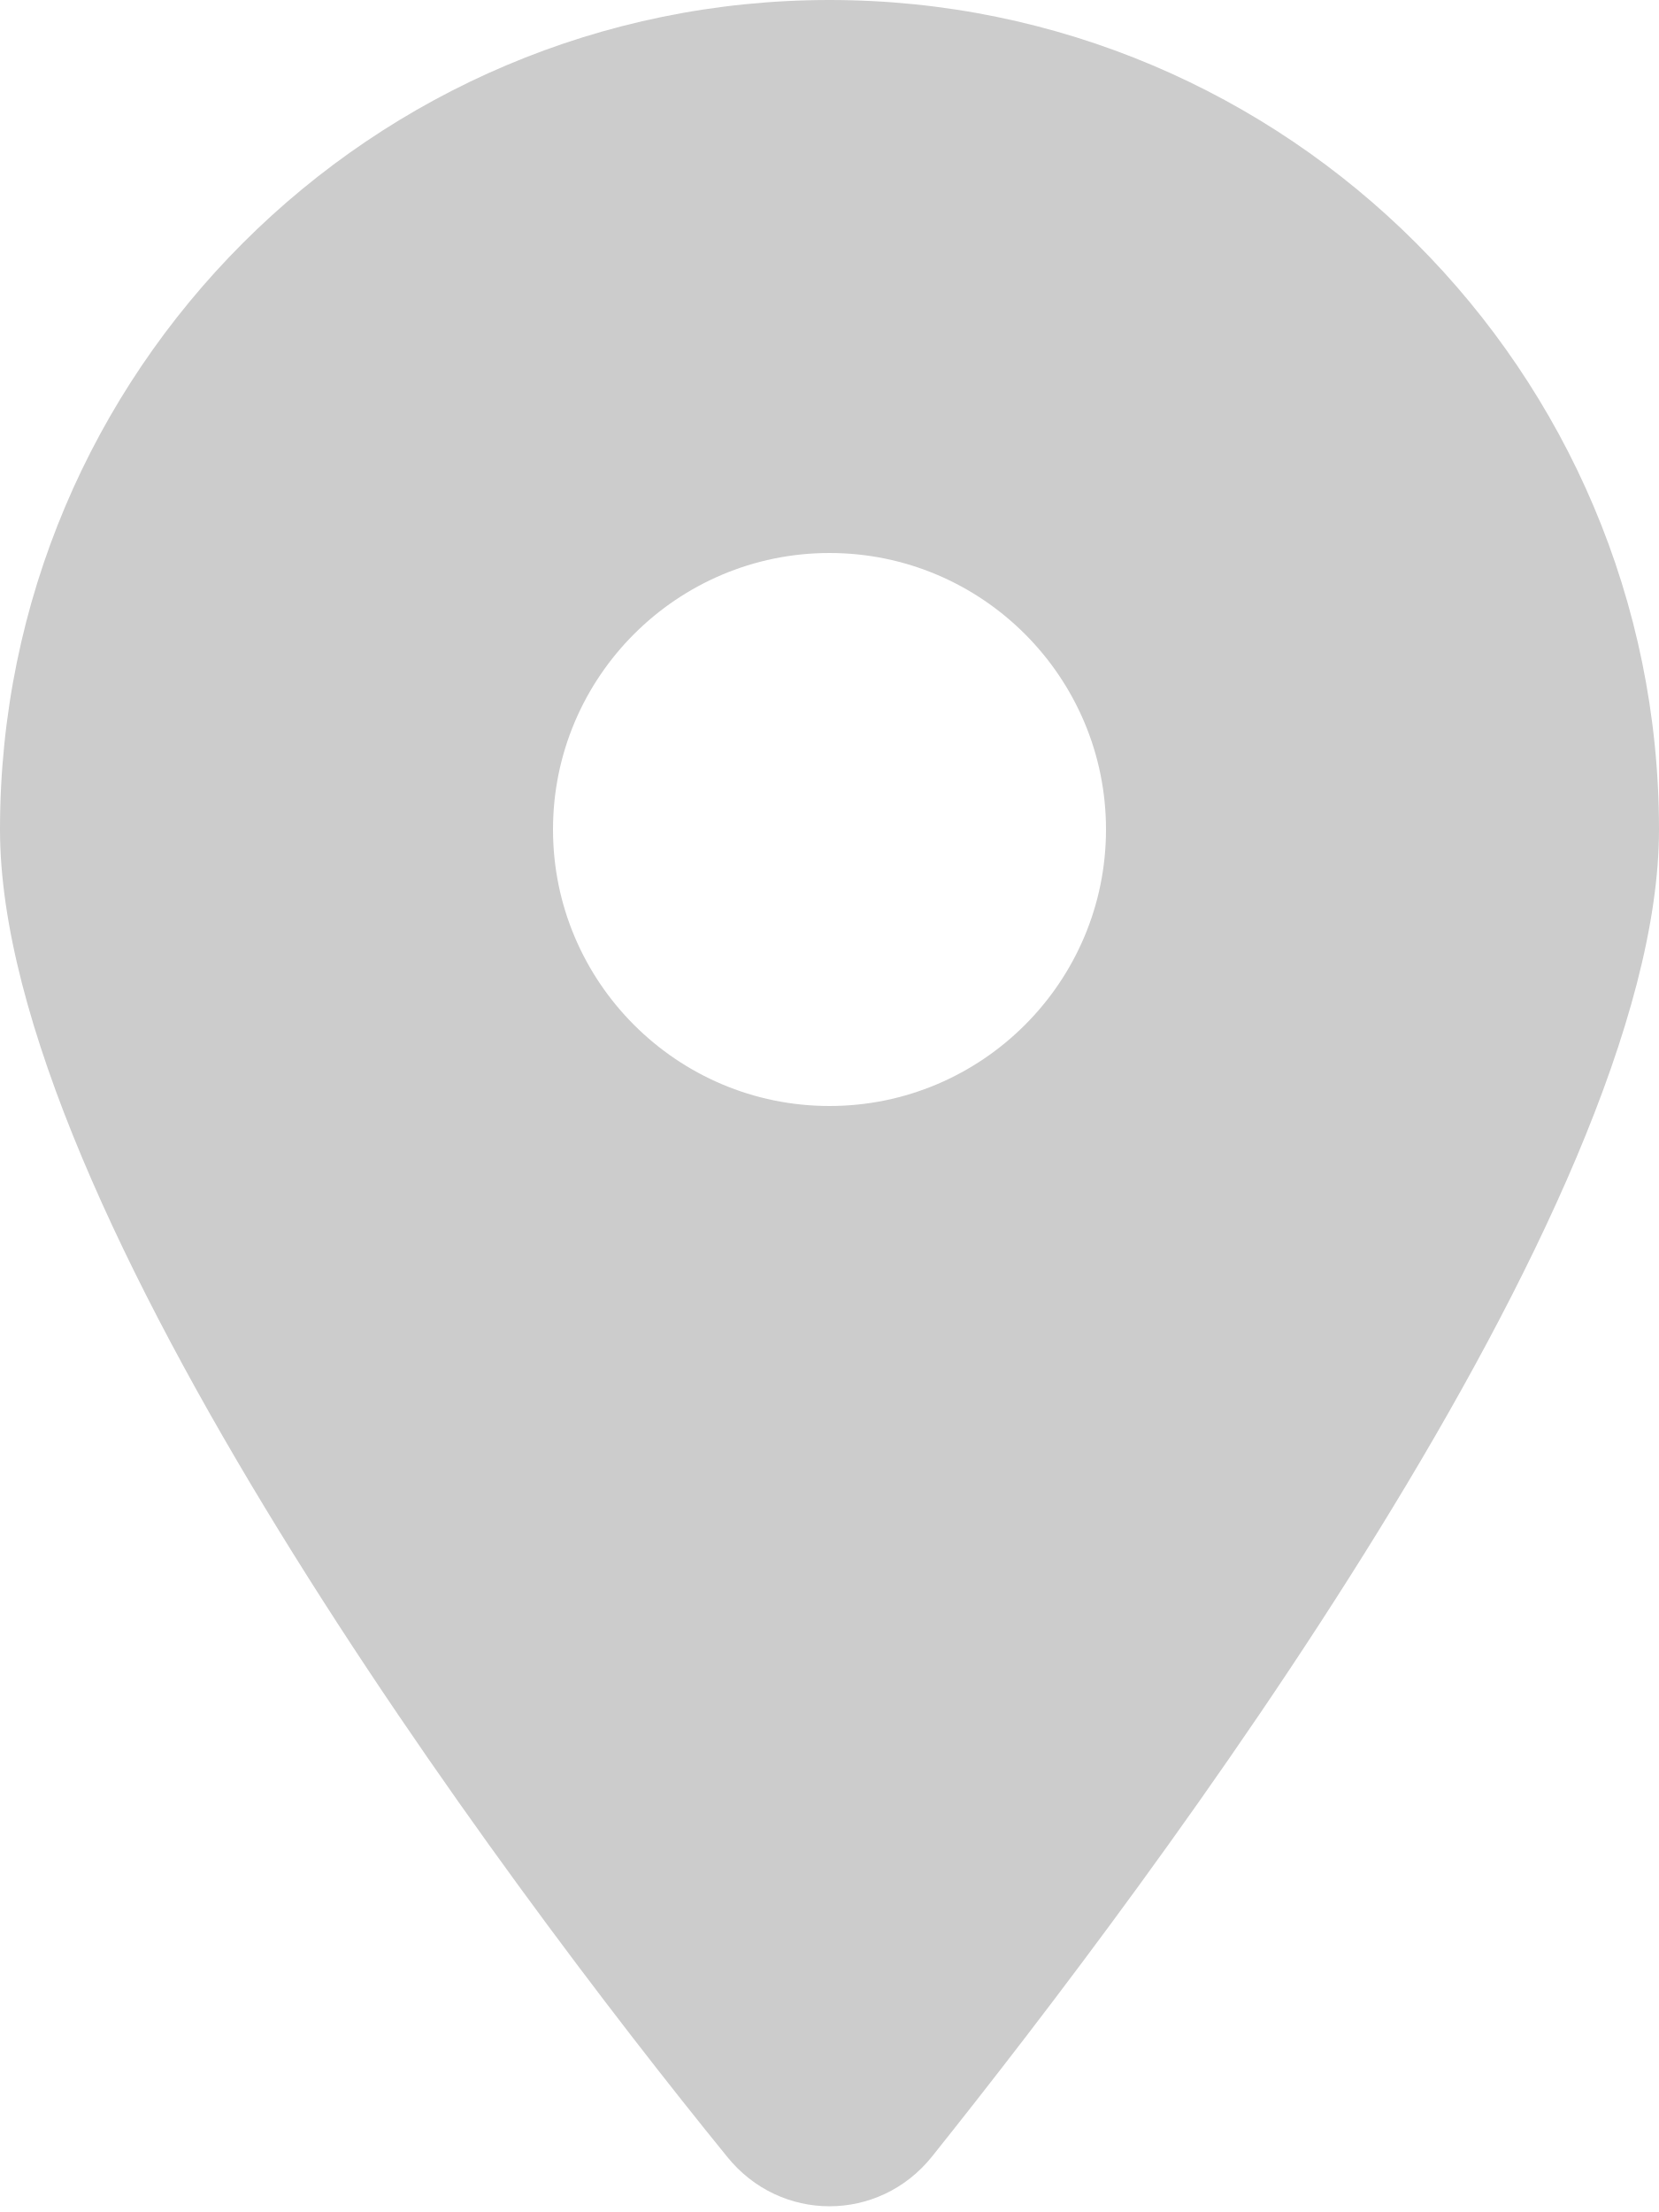
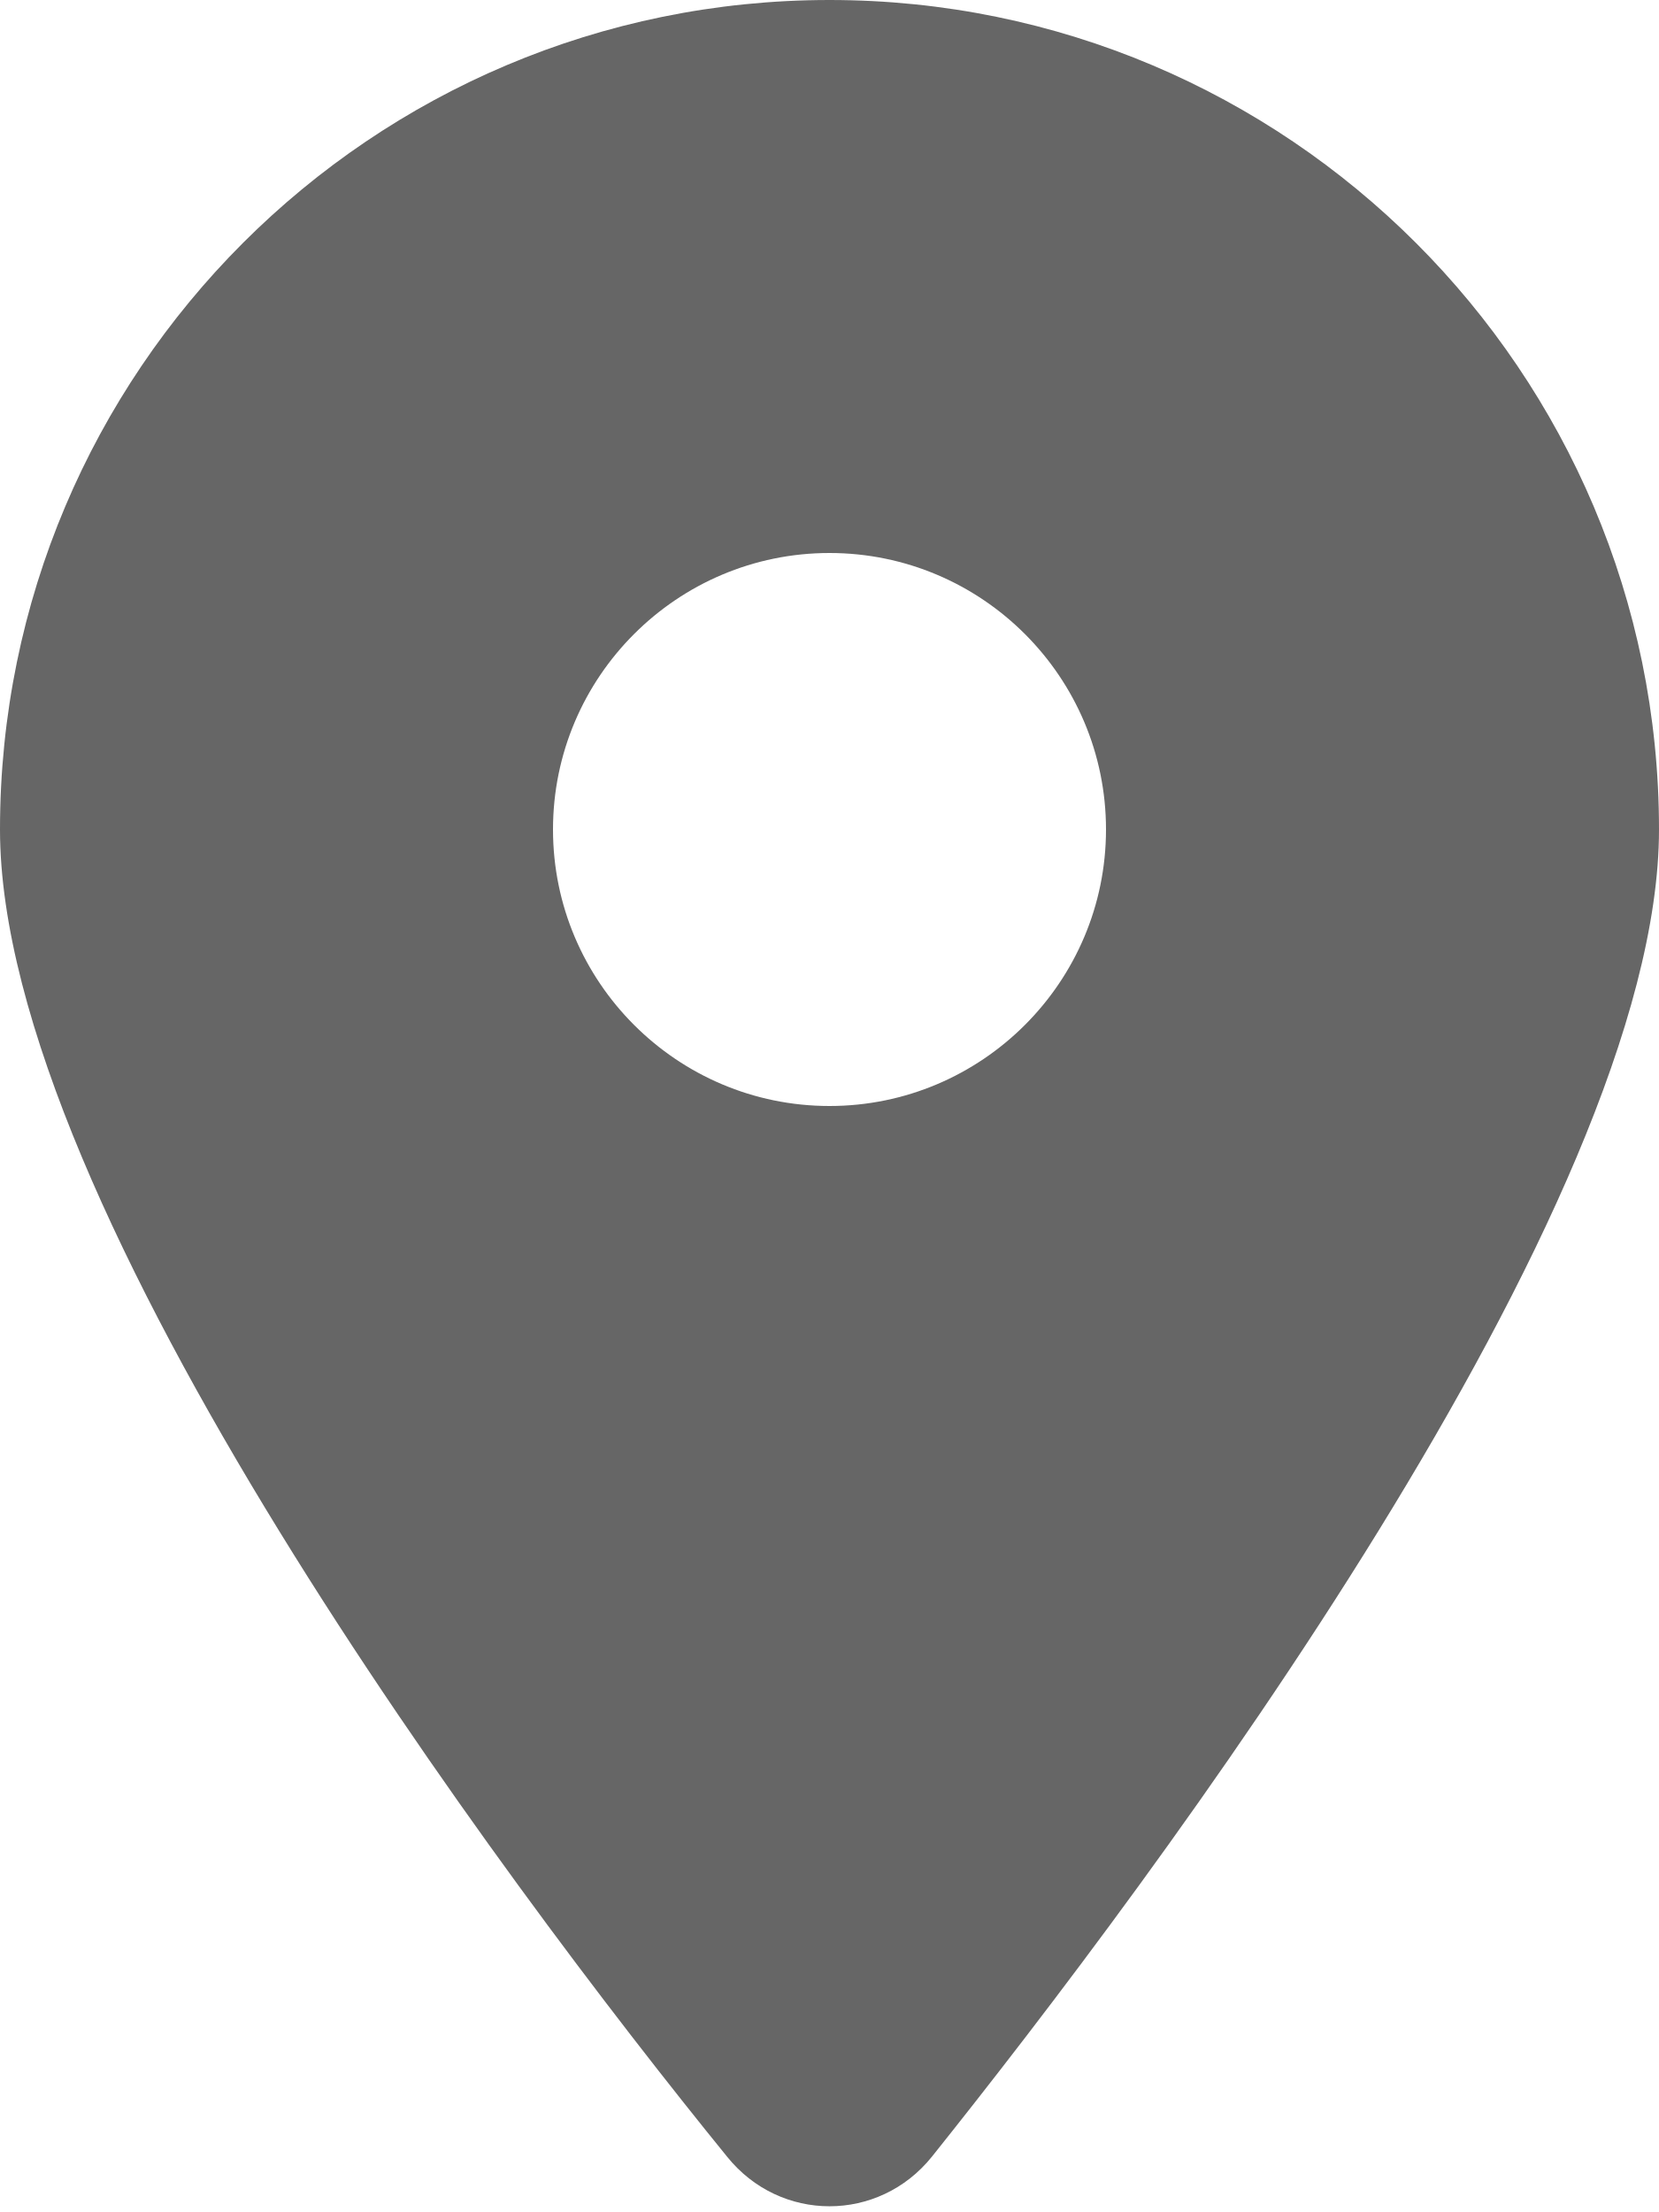
- <svg xmlns="http://www.w3.org/2000/svg" viewBox="0 0 384 512" fill="#ccc">
+ <svg xmlns="http://www.w3.org/2000/svg" viewBox="0 0 384 512" fill="#666666">
  <path d="M168.3 499.2C116.1 435 0 279.4 0 192C0 85.96 85.96 0 192 0C298 0 384 85.96 384 192C384 279.4 267 435 215.7 499.2C203.4 514.5 180.6 514.5 168.3 499.2H168.3zM192 256C227.3 256 256 227.3 256 192C256 156.7 227.3 128 192 128C156.7 128 128 156.7 128 192C128 227.3 156.7 256 192 256z" />
</svg>
